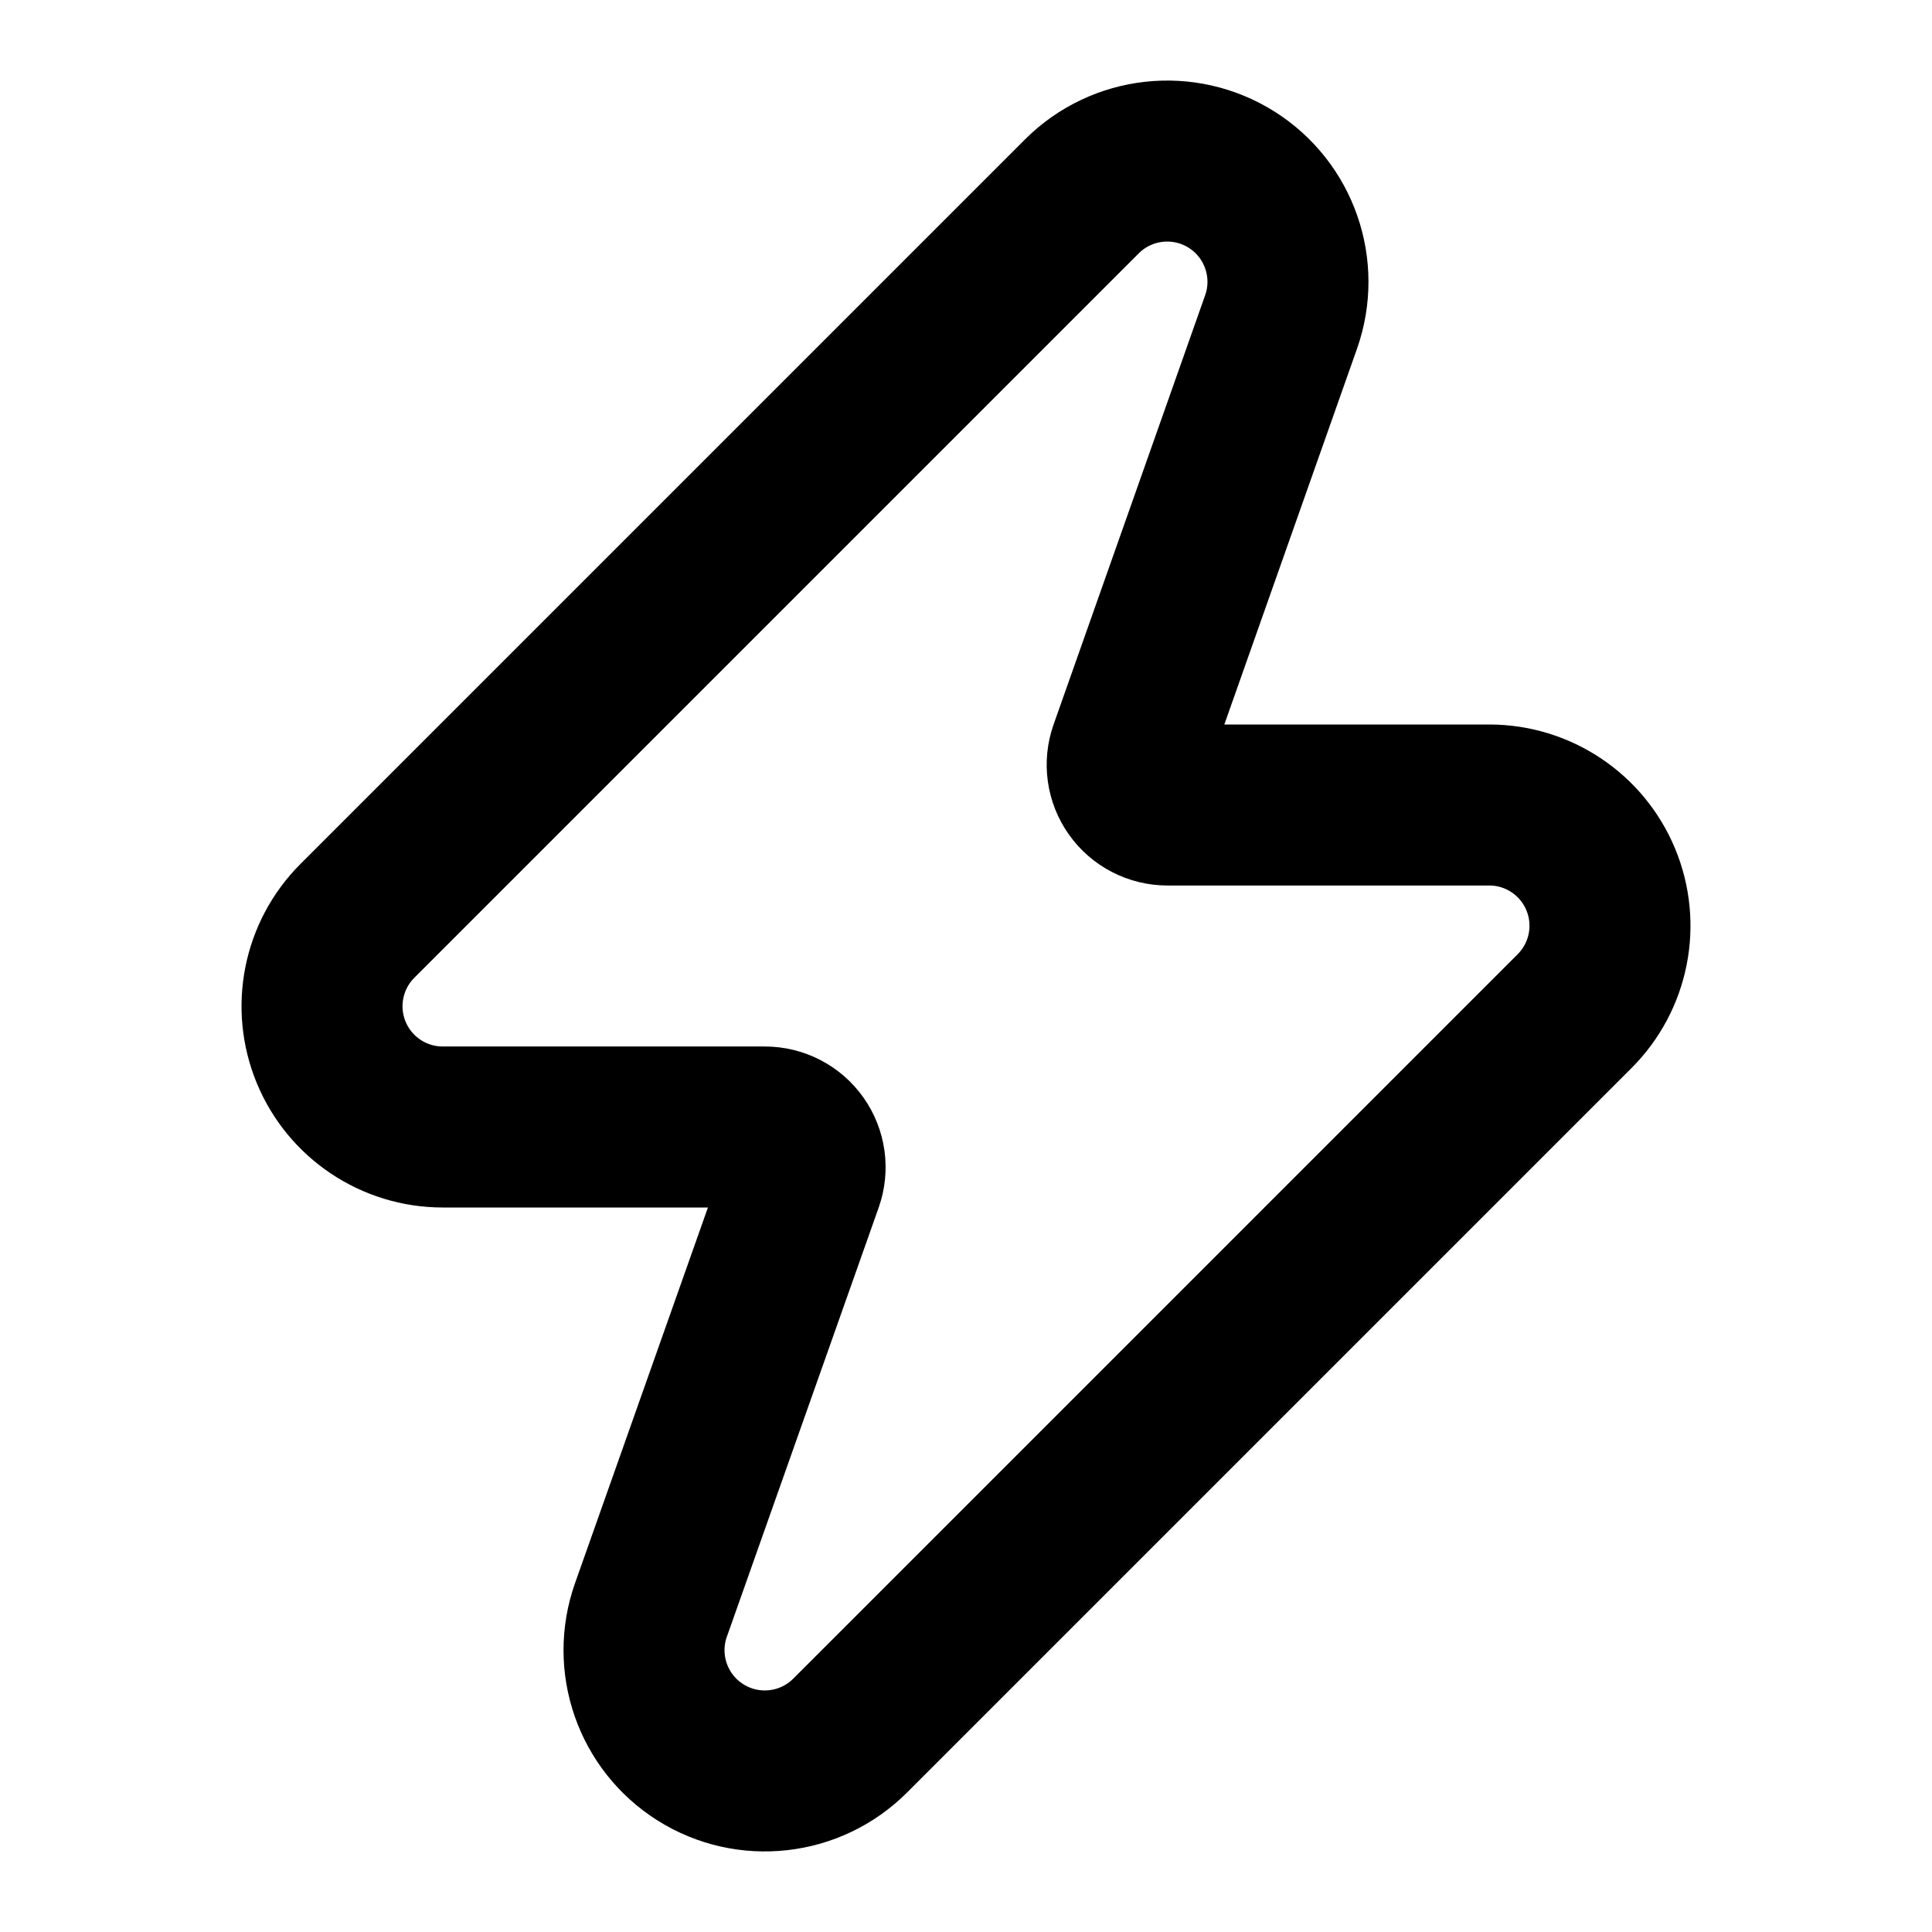
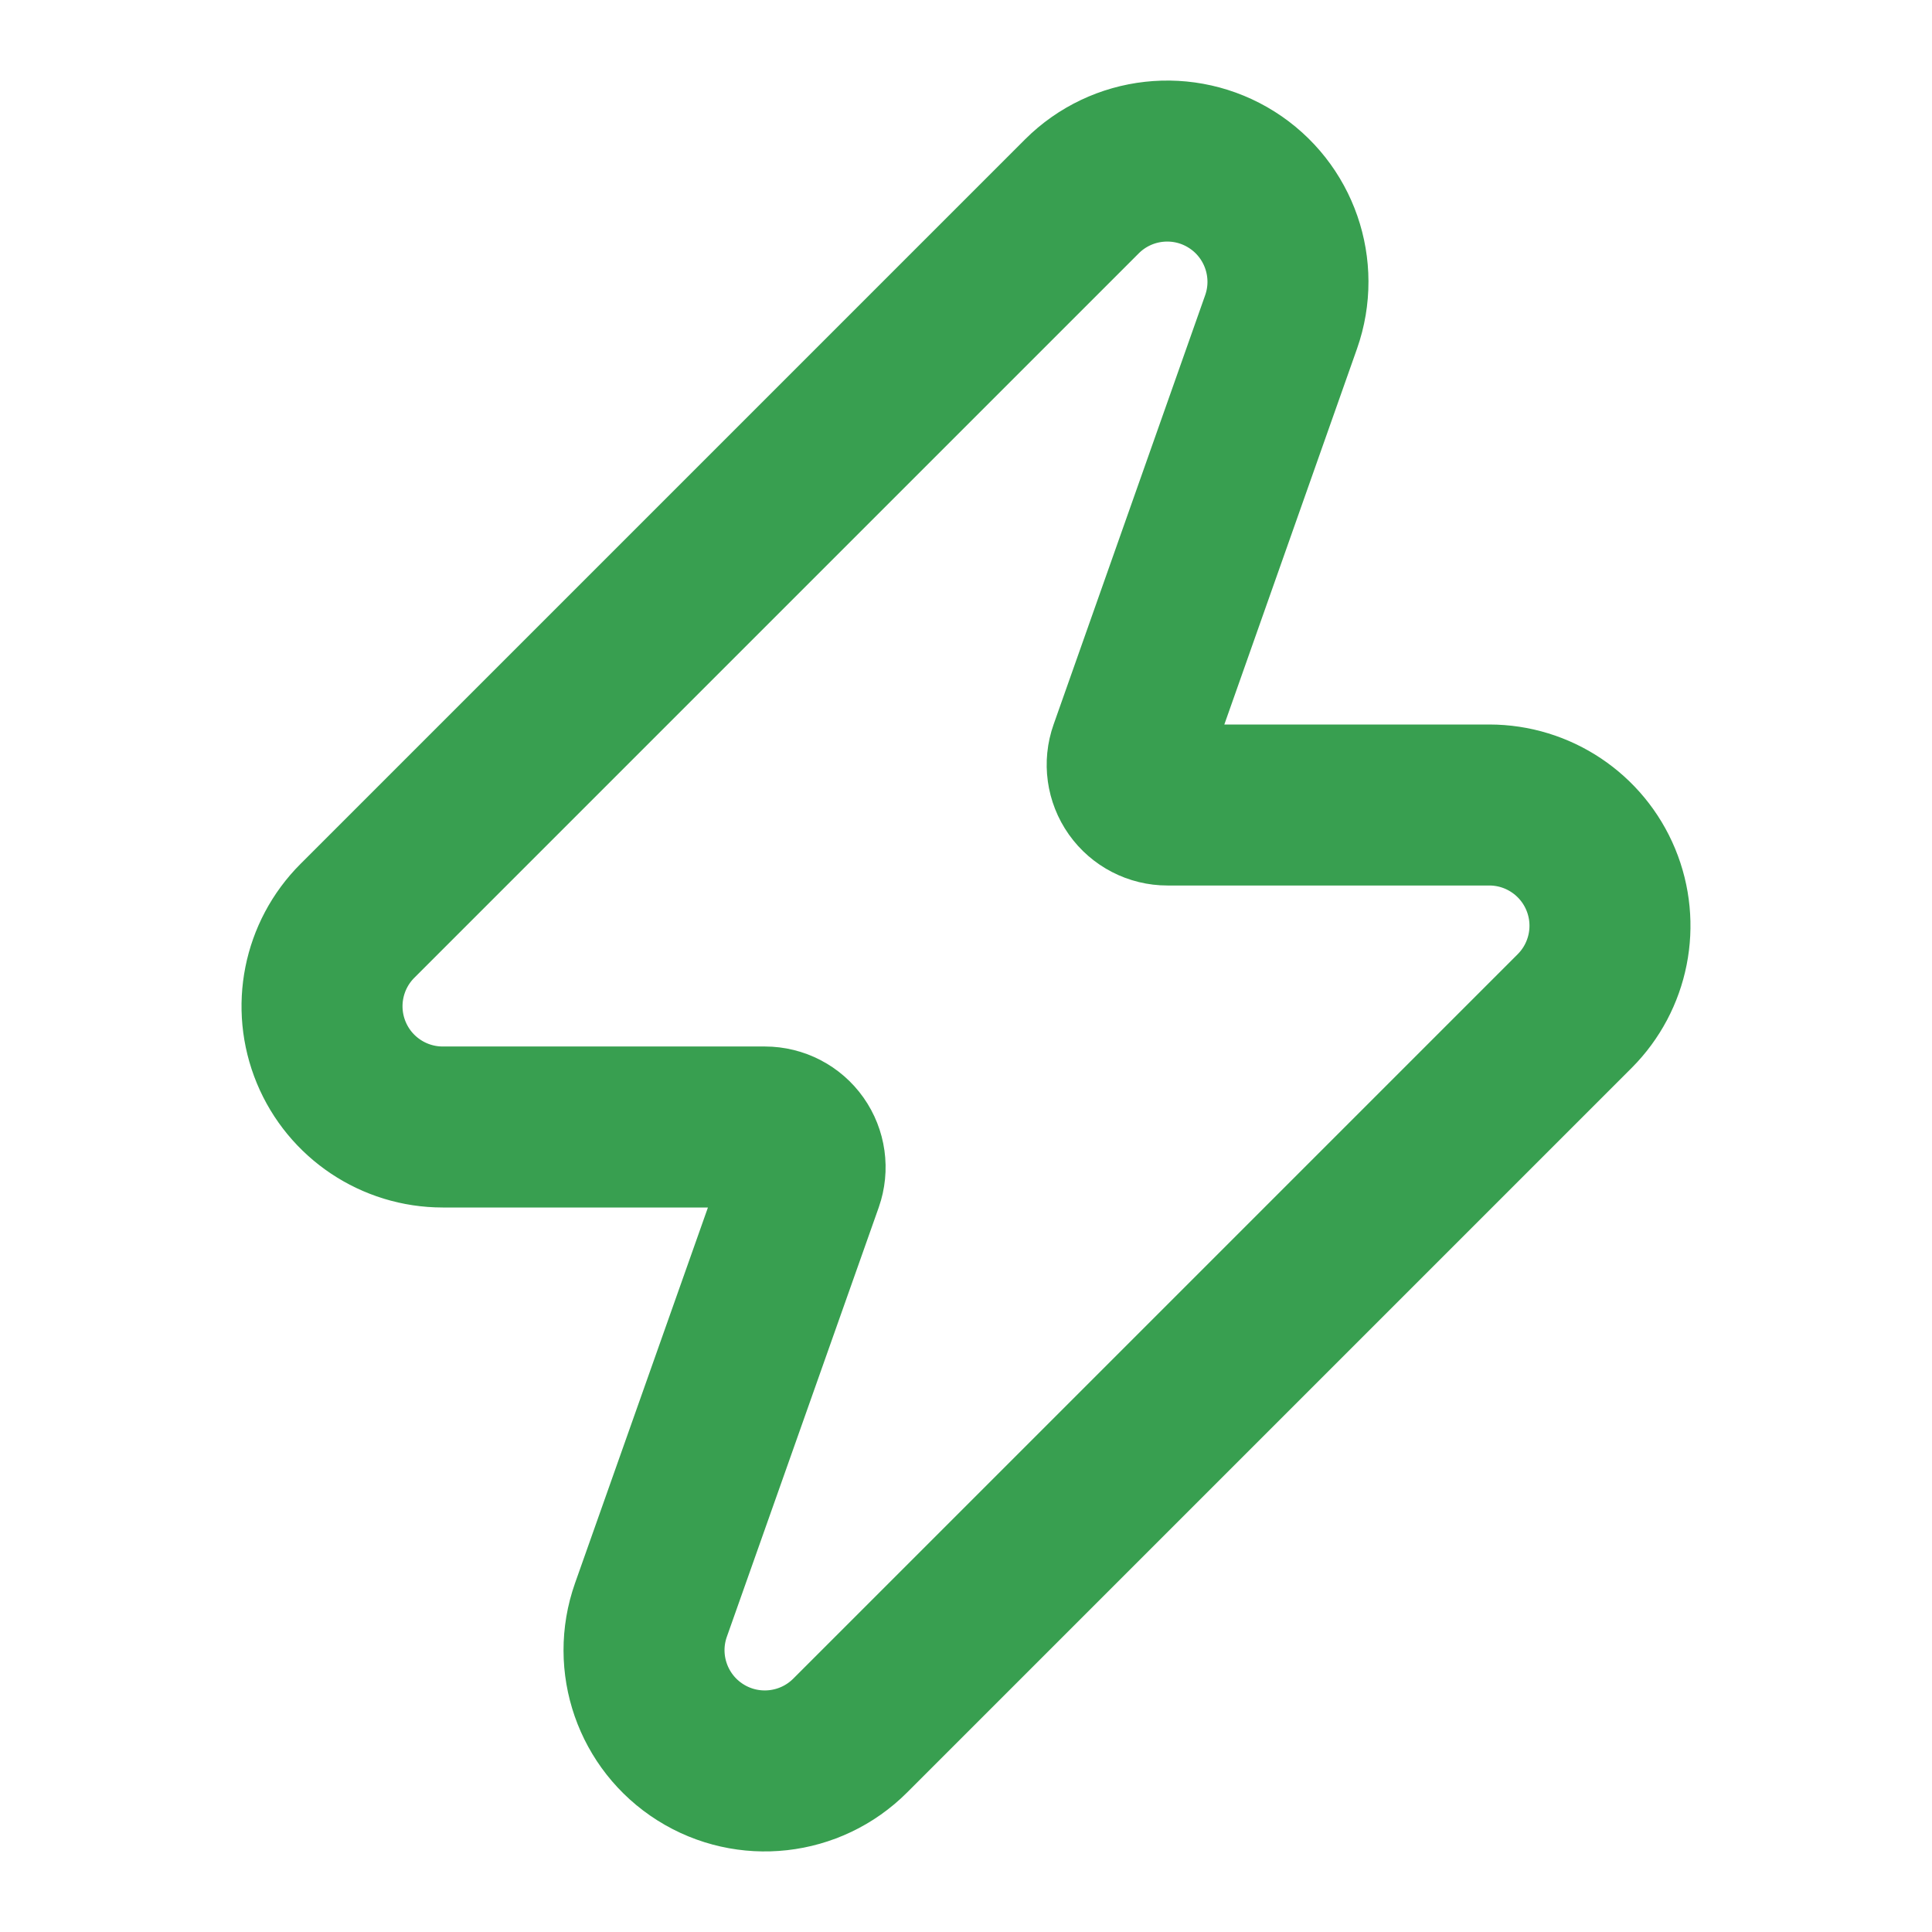
- <svg xmlns="http://www.w3.org/2000/svg" class="lucide lucide-zap" width="24" height="24" viewBox="0 0 24 24" fill="none" stroke="currentColor" stroke-width="2" stroke-linecap="round" stroke-linejoin="round">
+ <svg xmlns="http://www.w3.org/2000/svg" class="lucide lucide-zap" width="24" height="24" viewBox="0 0 24 24" fill="none" stroke="#389F50" stroke-width="2" stroke-linecap="round" stroke-linejoin="round">
  <path d="M15.914 4a1.5 1.5 0 00-2.474-1.561l-9 9A1.5 1.5 0 005.5 14h4.002a.5.5 0 01.471.666L8.086 20a1.5 1.5 0 002.475 1.56l9-9A1.5 1.5 0 0018.5 10h-3.997a.5.5 0 01-.472-.667z" />
</svg>
